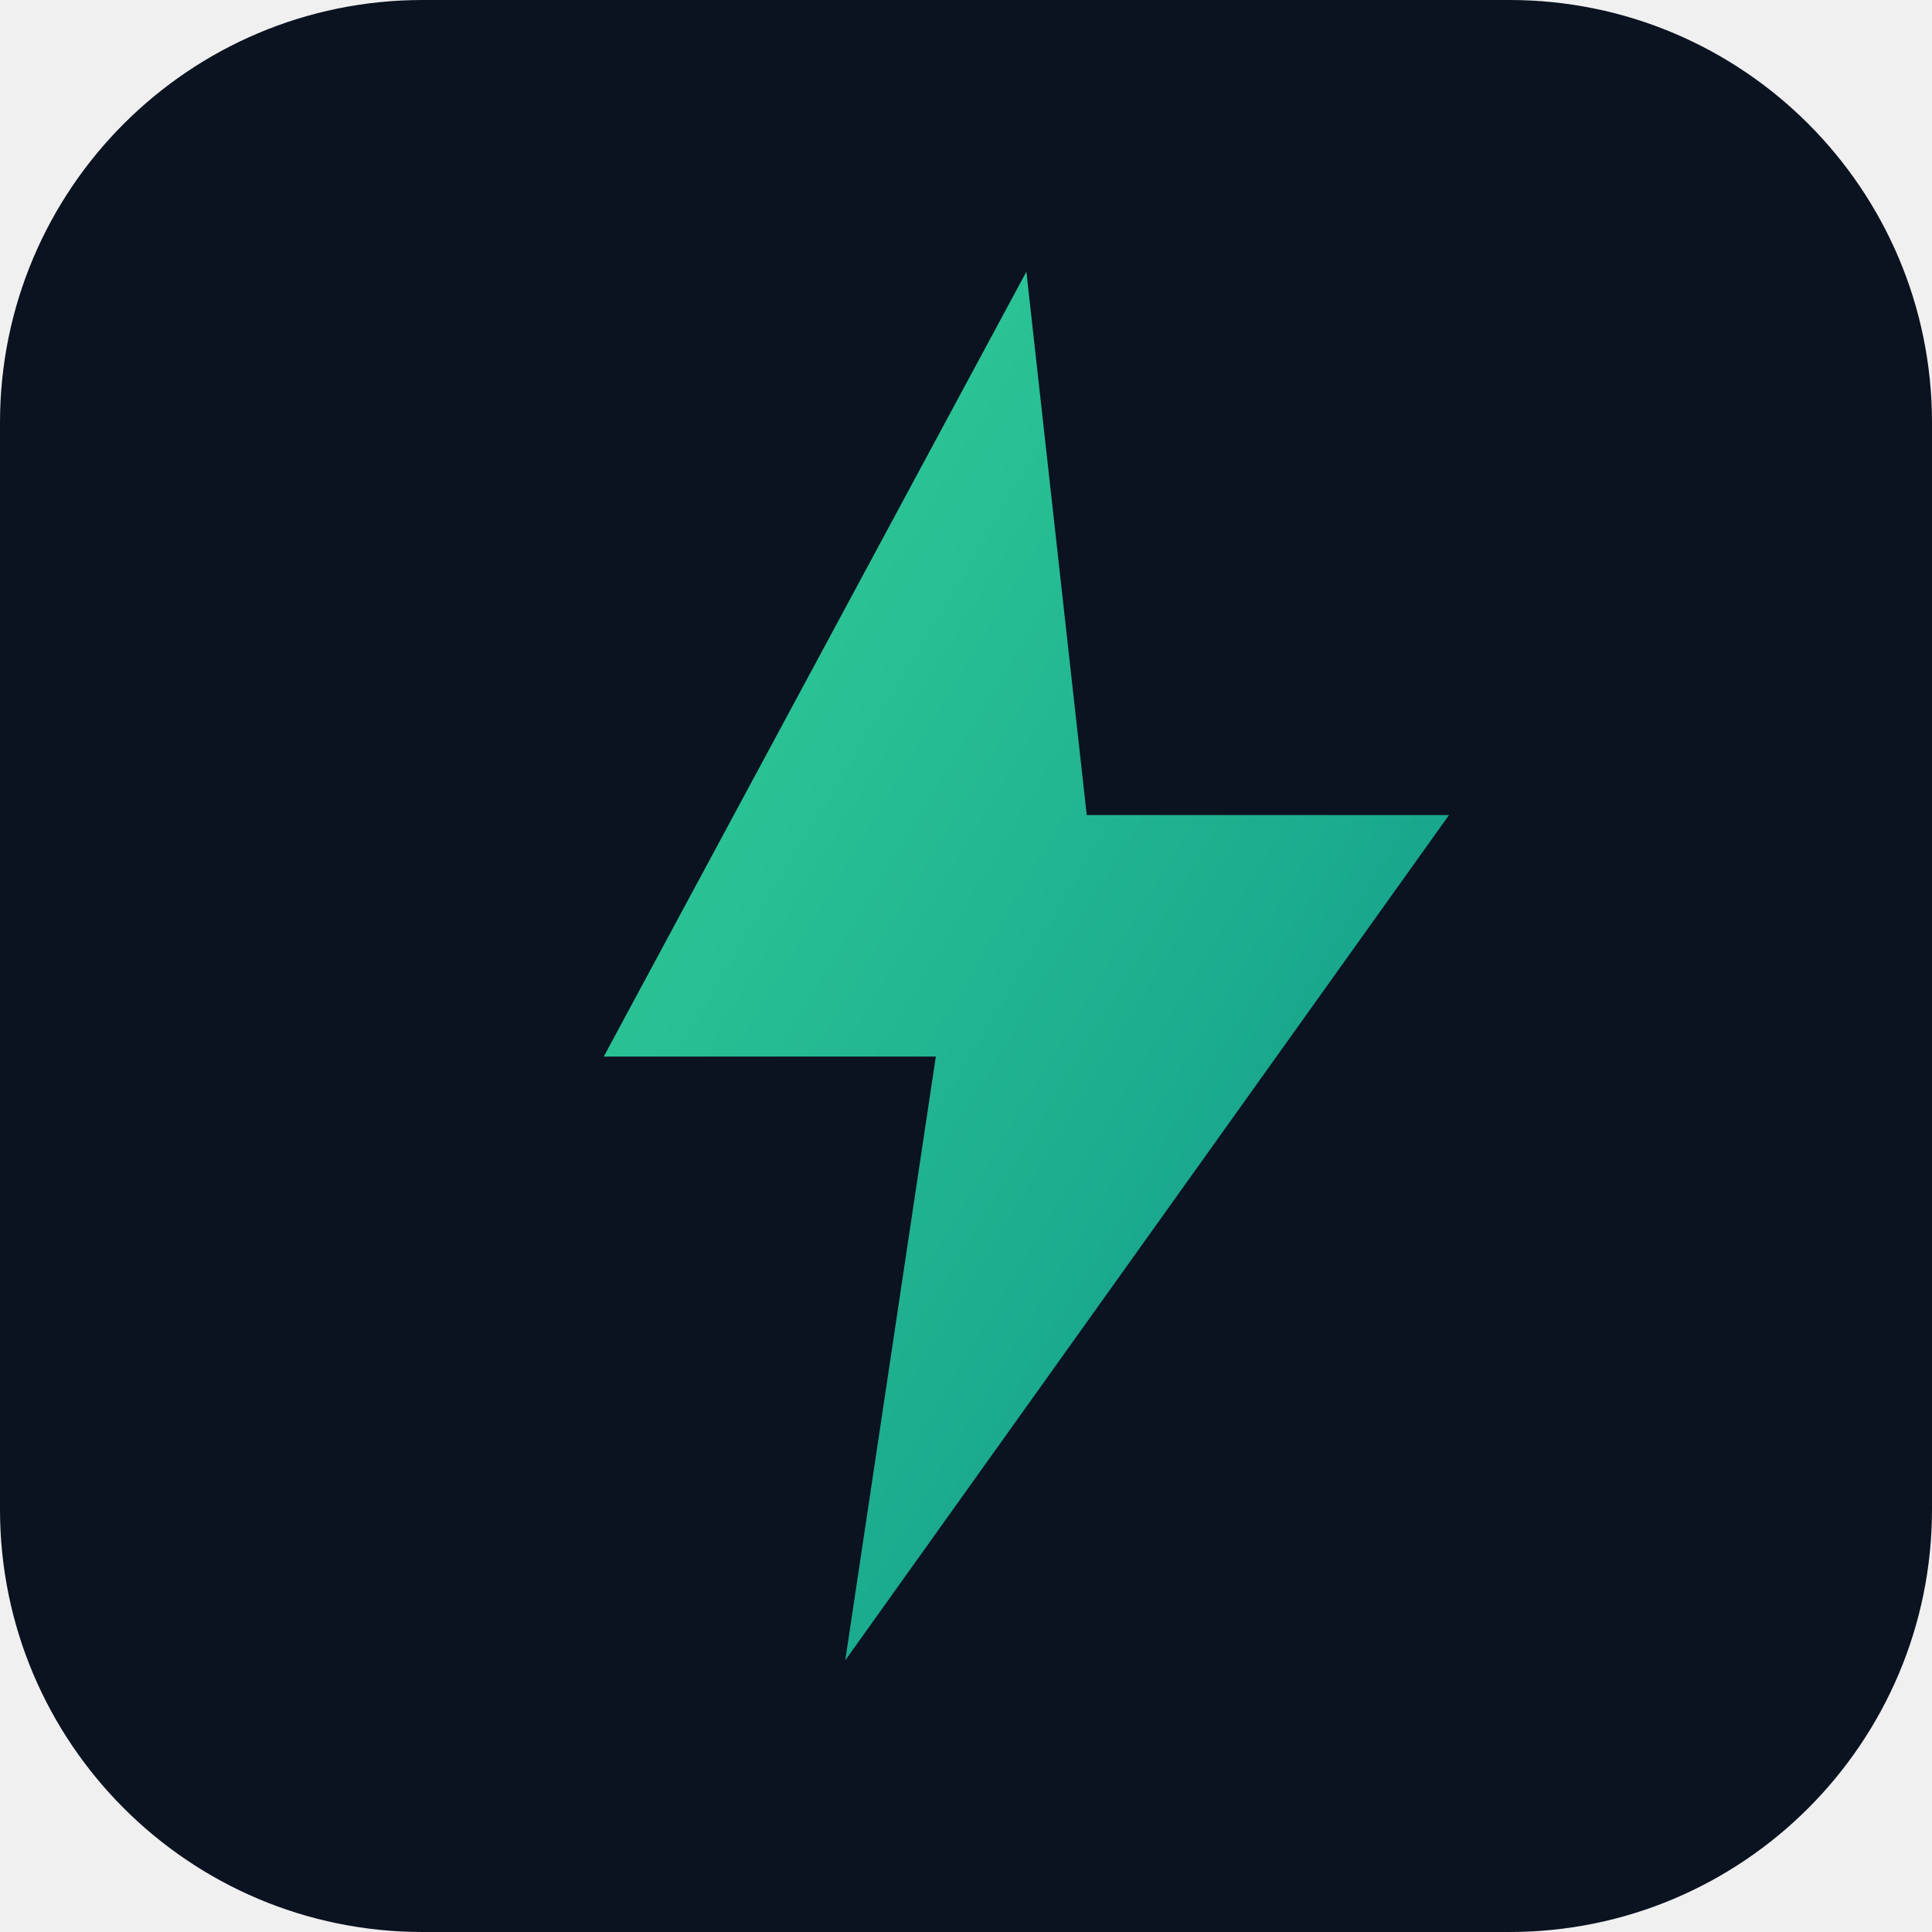
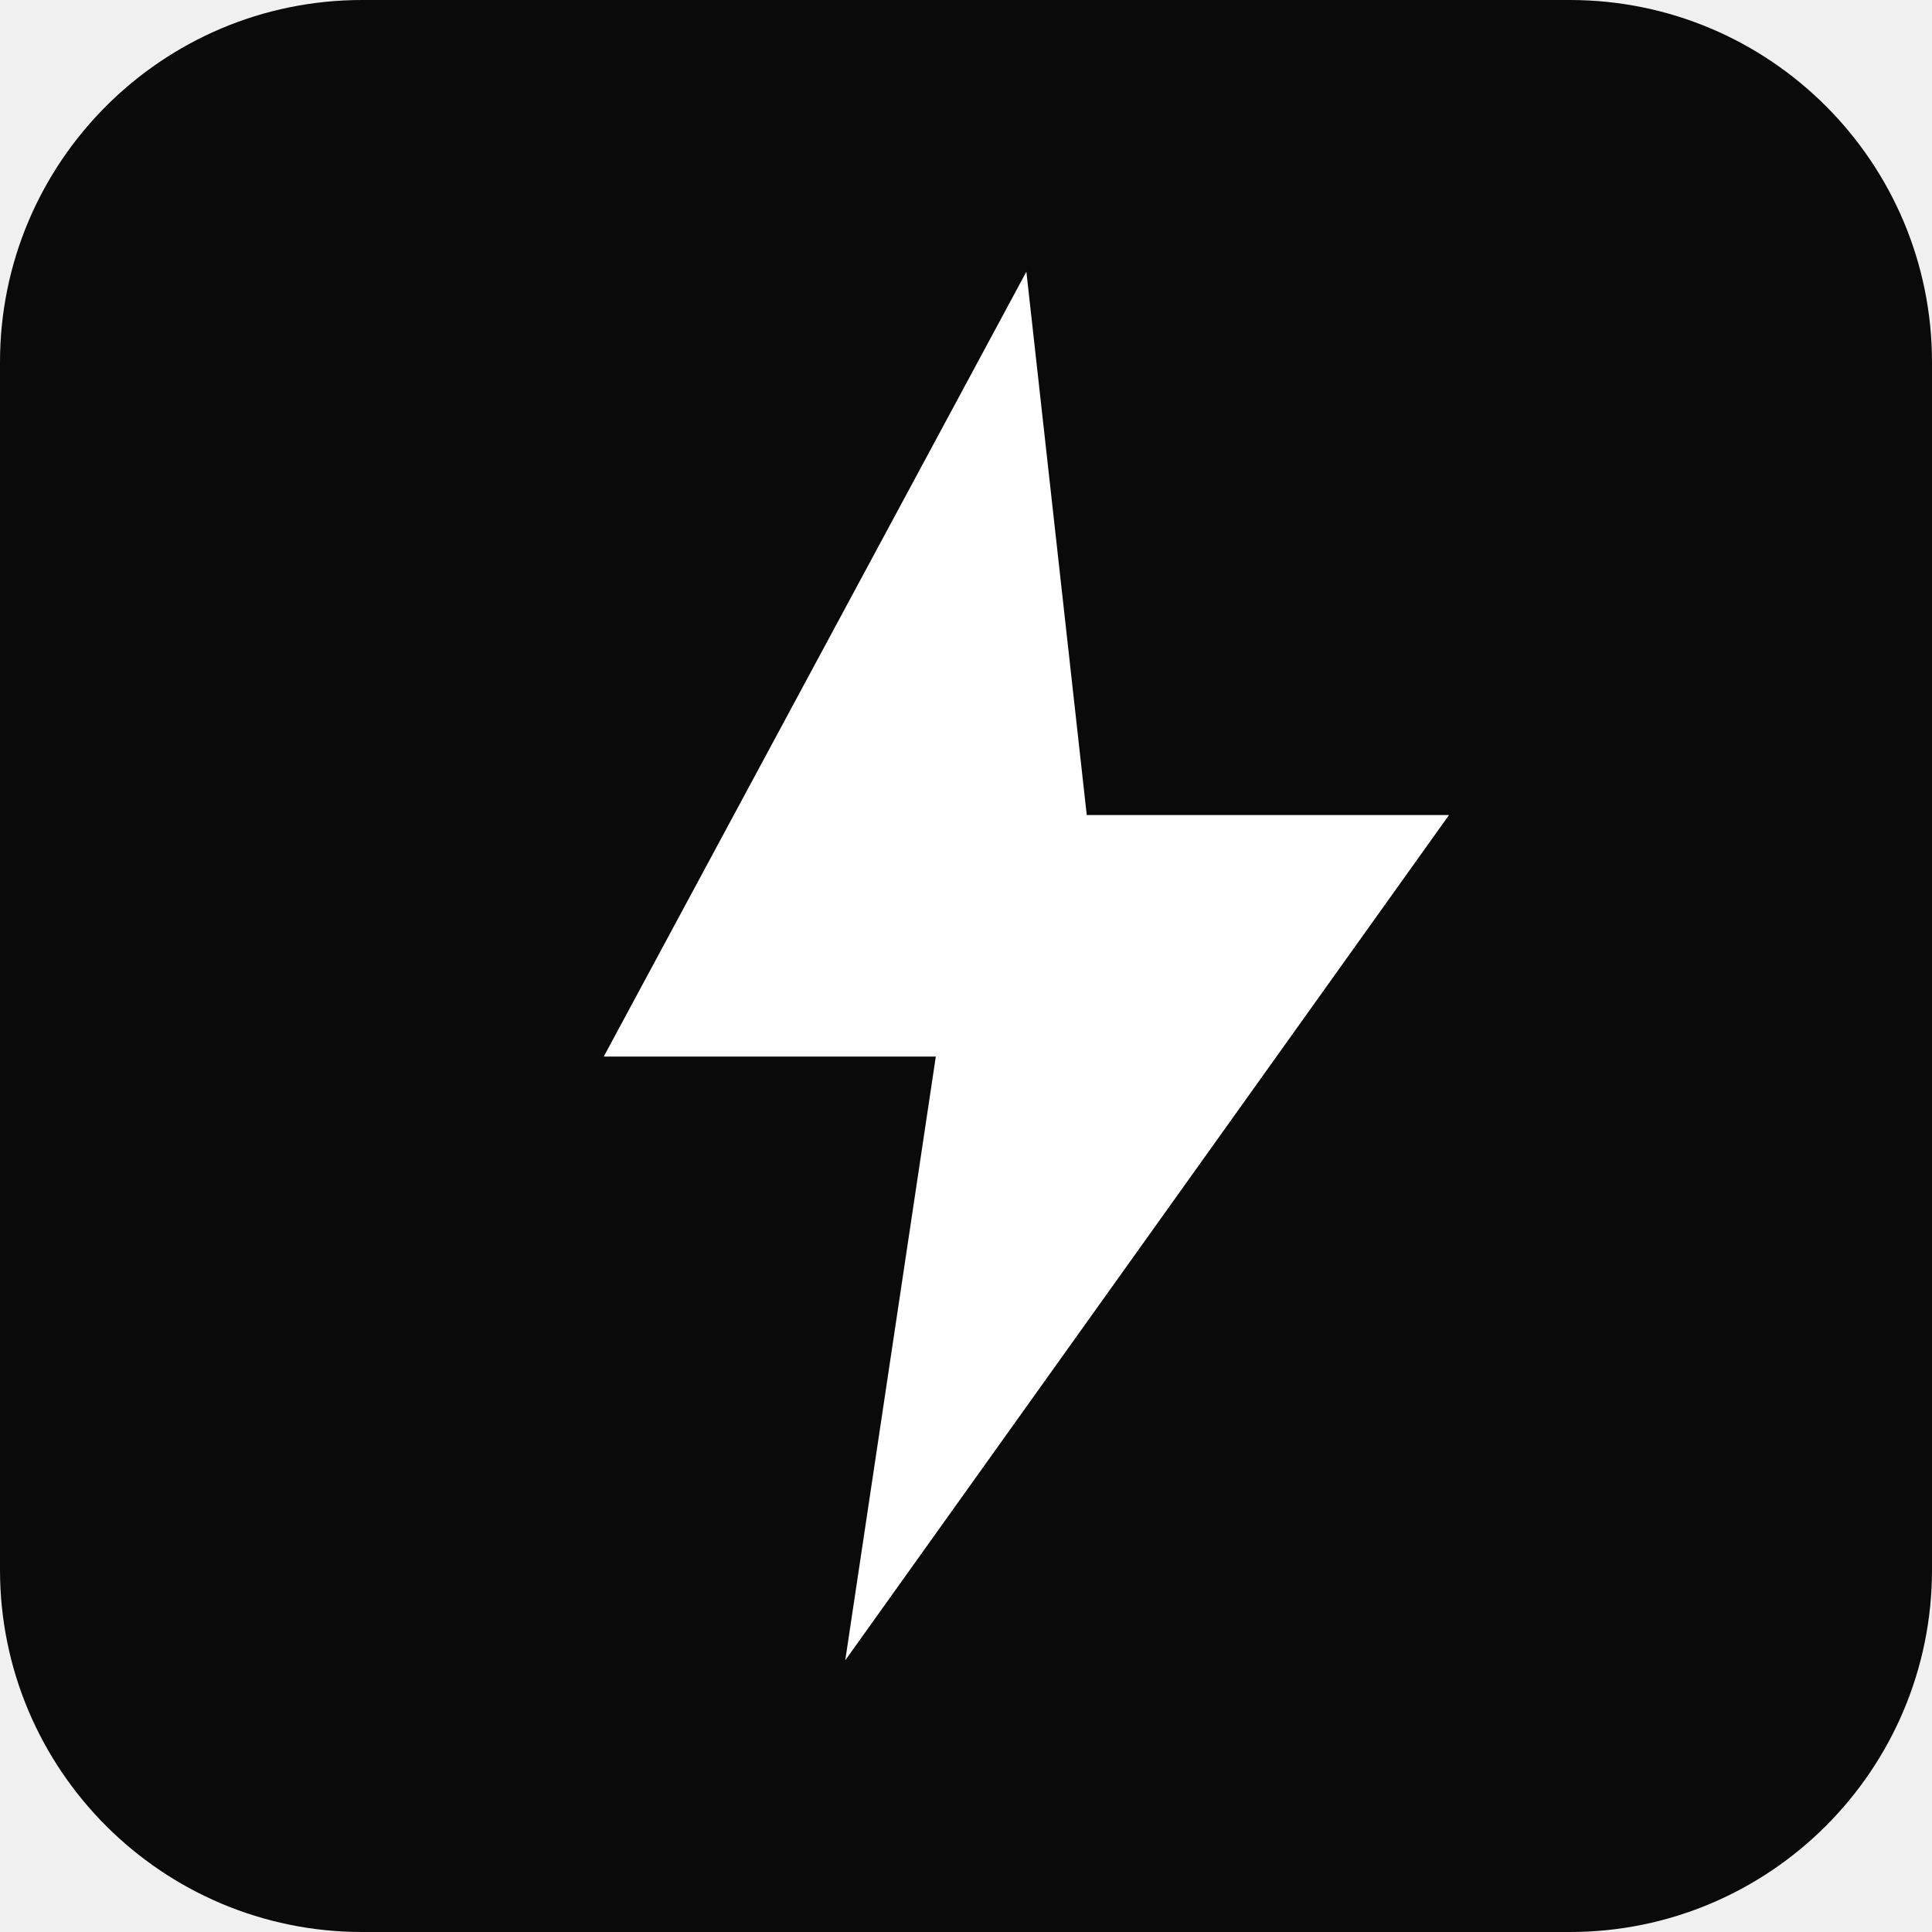
<svg xmlns="http://www.w3.org/2000/svg" viewBox="0 0 64 64" width="64" height="64">
-   <defs>
-     <linearGradient id="g" x1="0" y1="0" x2="1" y2="1">
-       <stop offset="0" stop-color="#34d399" />
-       <stop offset="1" stop-color="#0d9488" />
-     </linearGradient>
-   </defs>
-   <rect width="64" height="64" rx="14" fill="#0b1220" />
-   <path d="M34 9 L20 35 h11 l-3 20 L48 27 H36 Z" fill="url(#g)" />
+   <rect width="64" height="64" rx="12" fill="#0a0a0a" />
+   <path d="M34 9 L20 35 h11 l-3 20 L48 27 H36 Z" fill="#ffffff" />
</svg>
